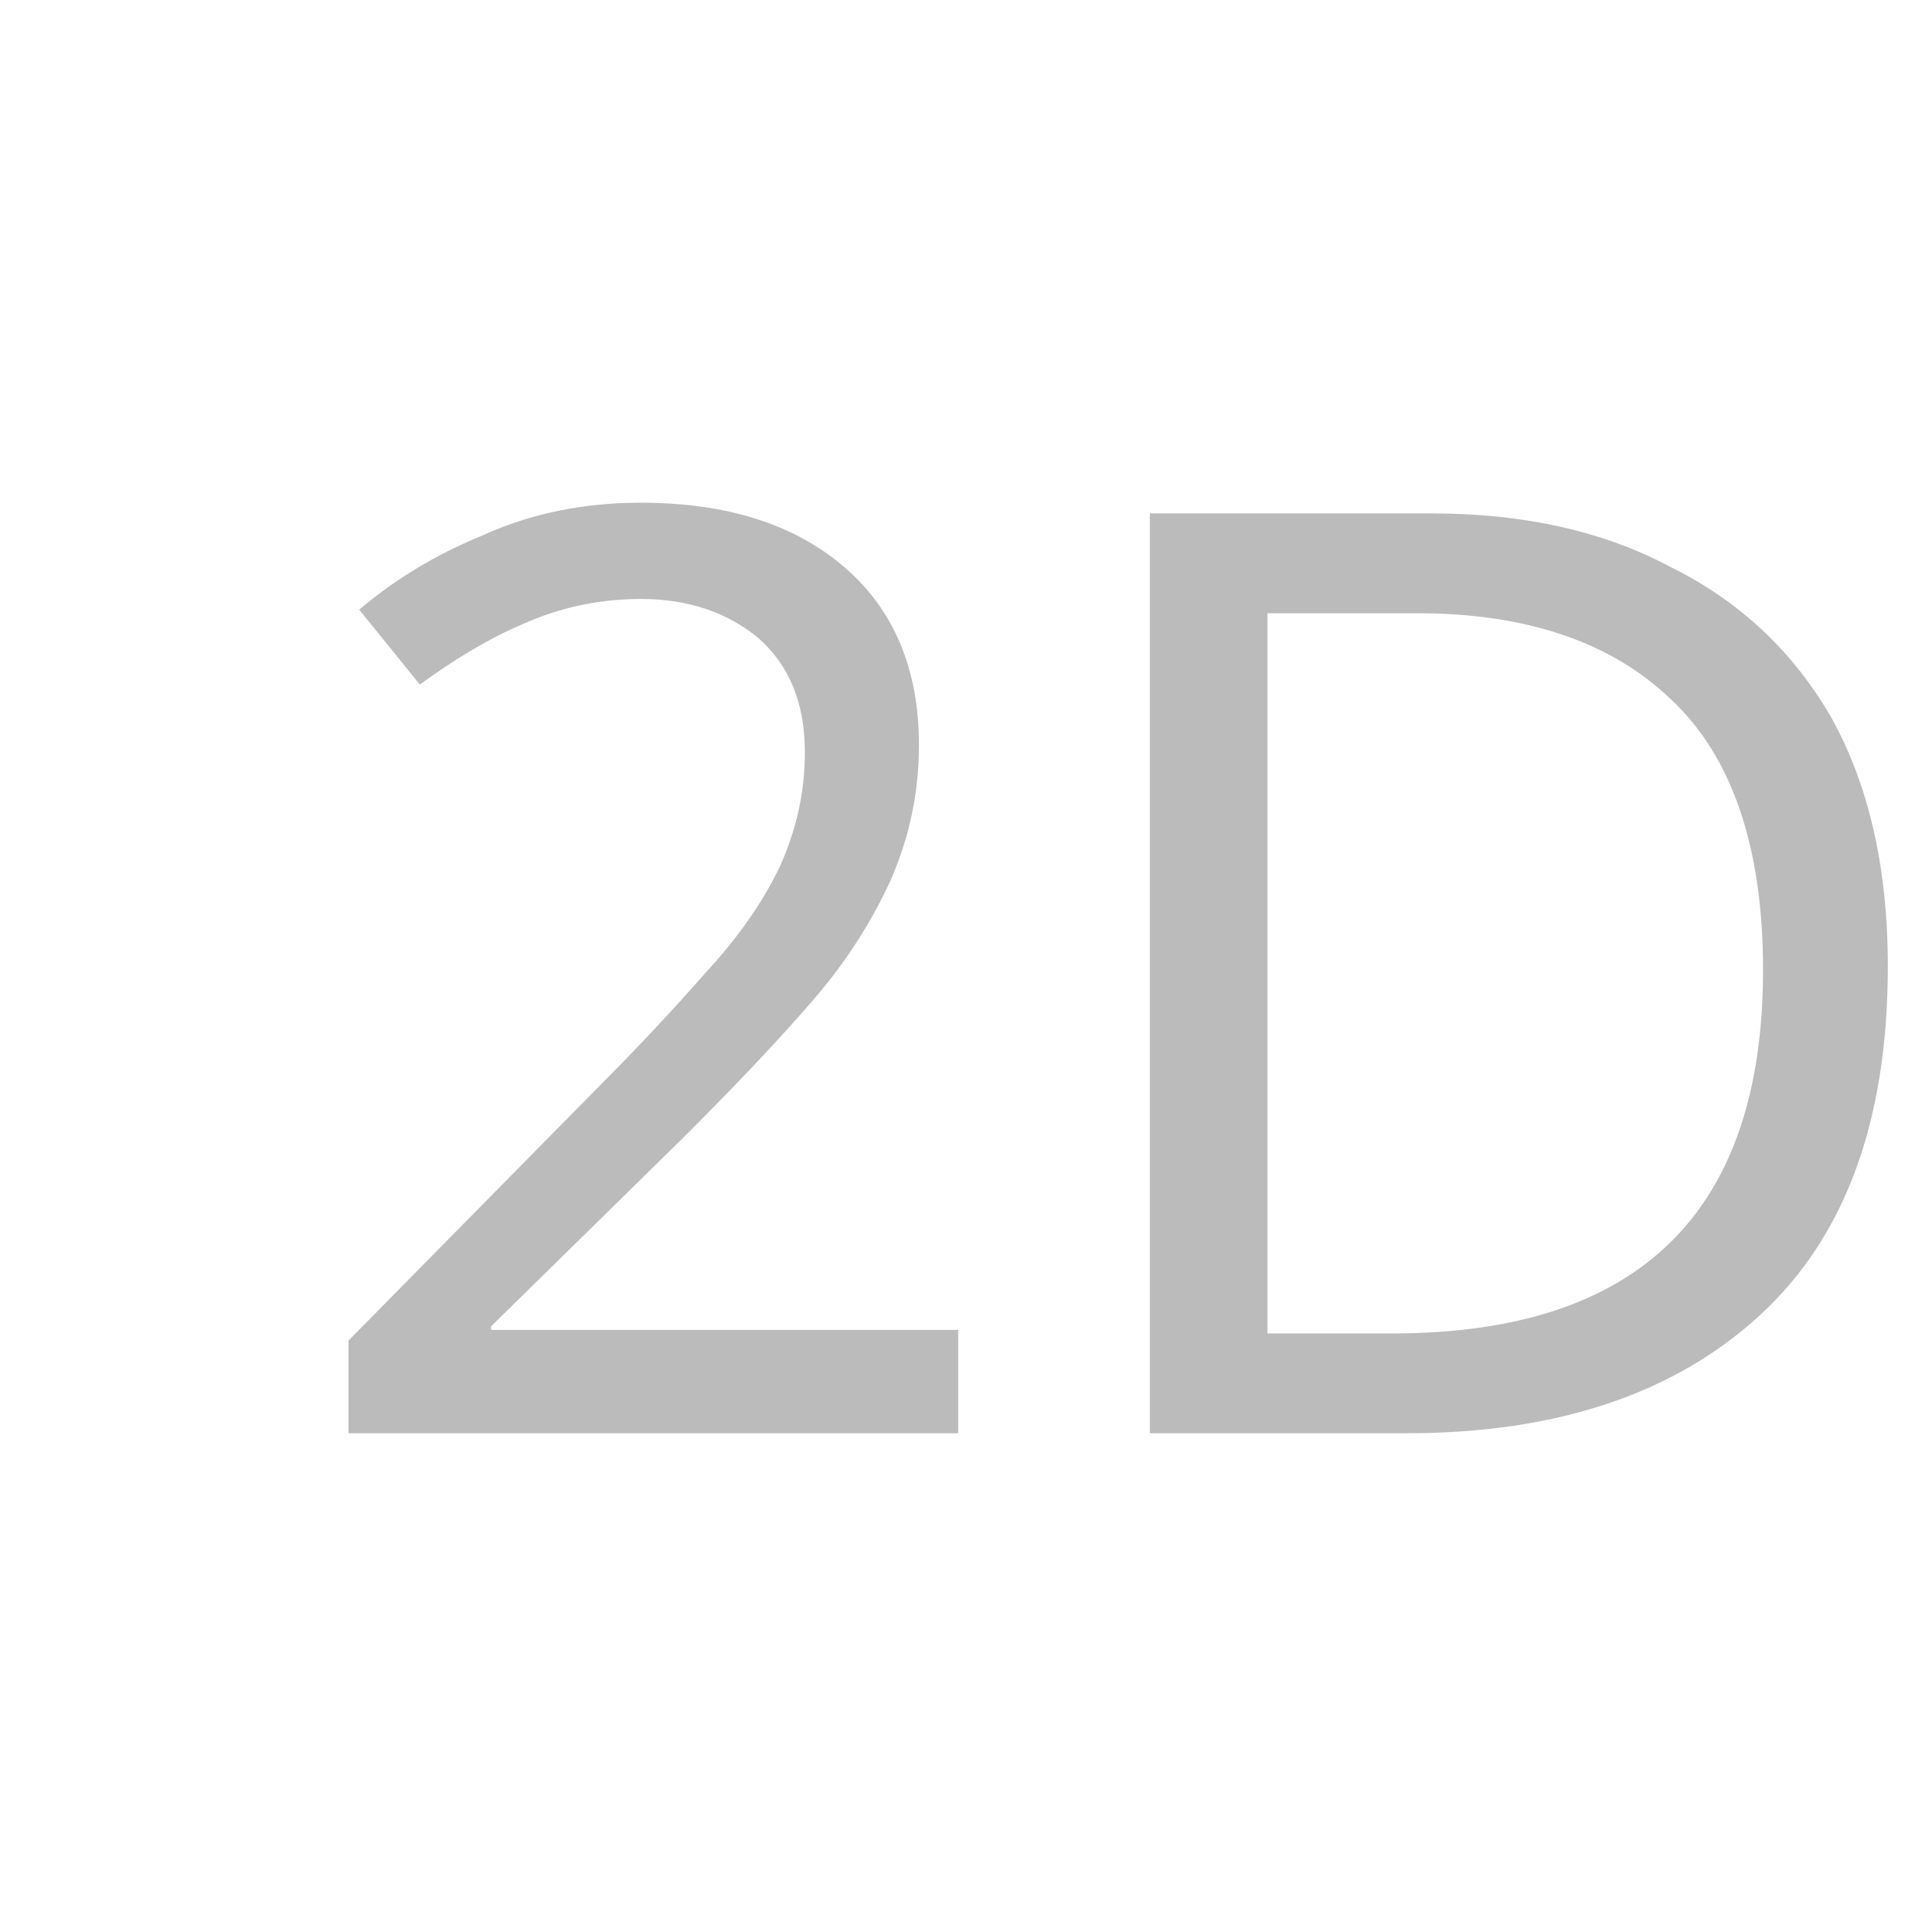
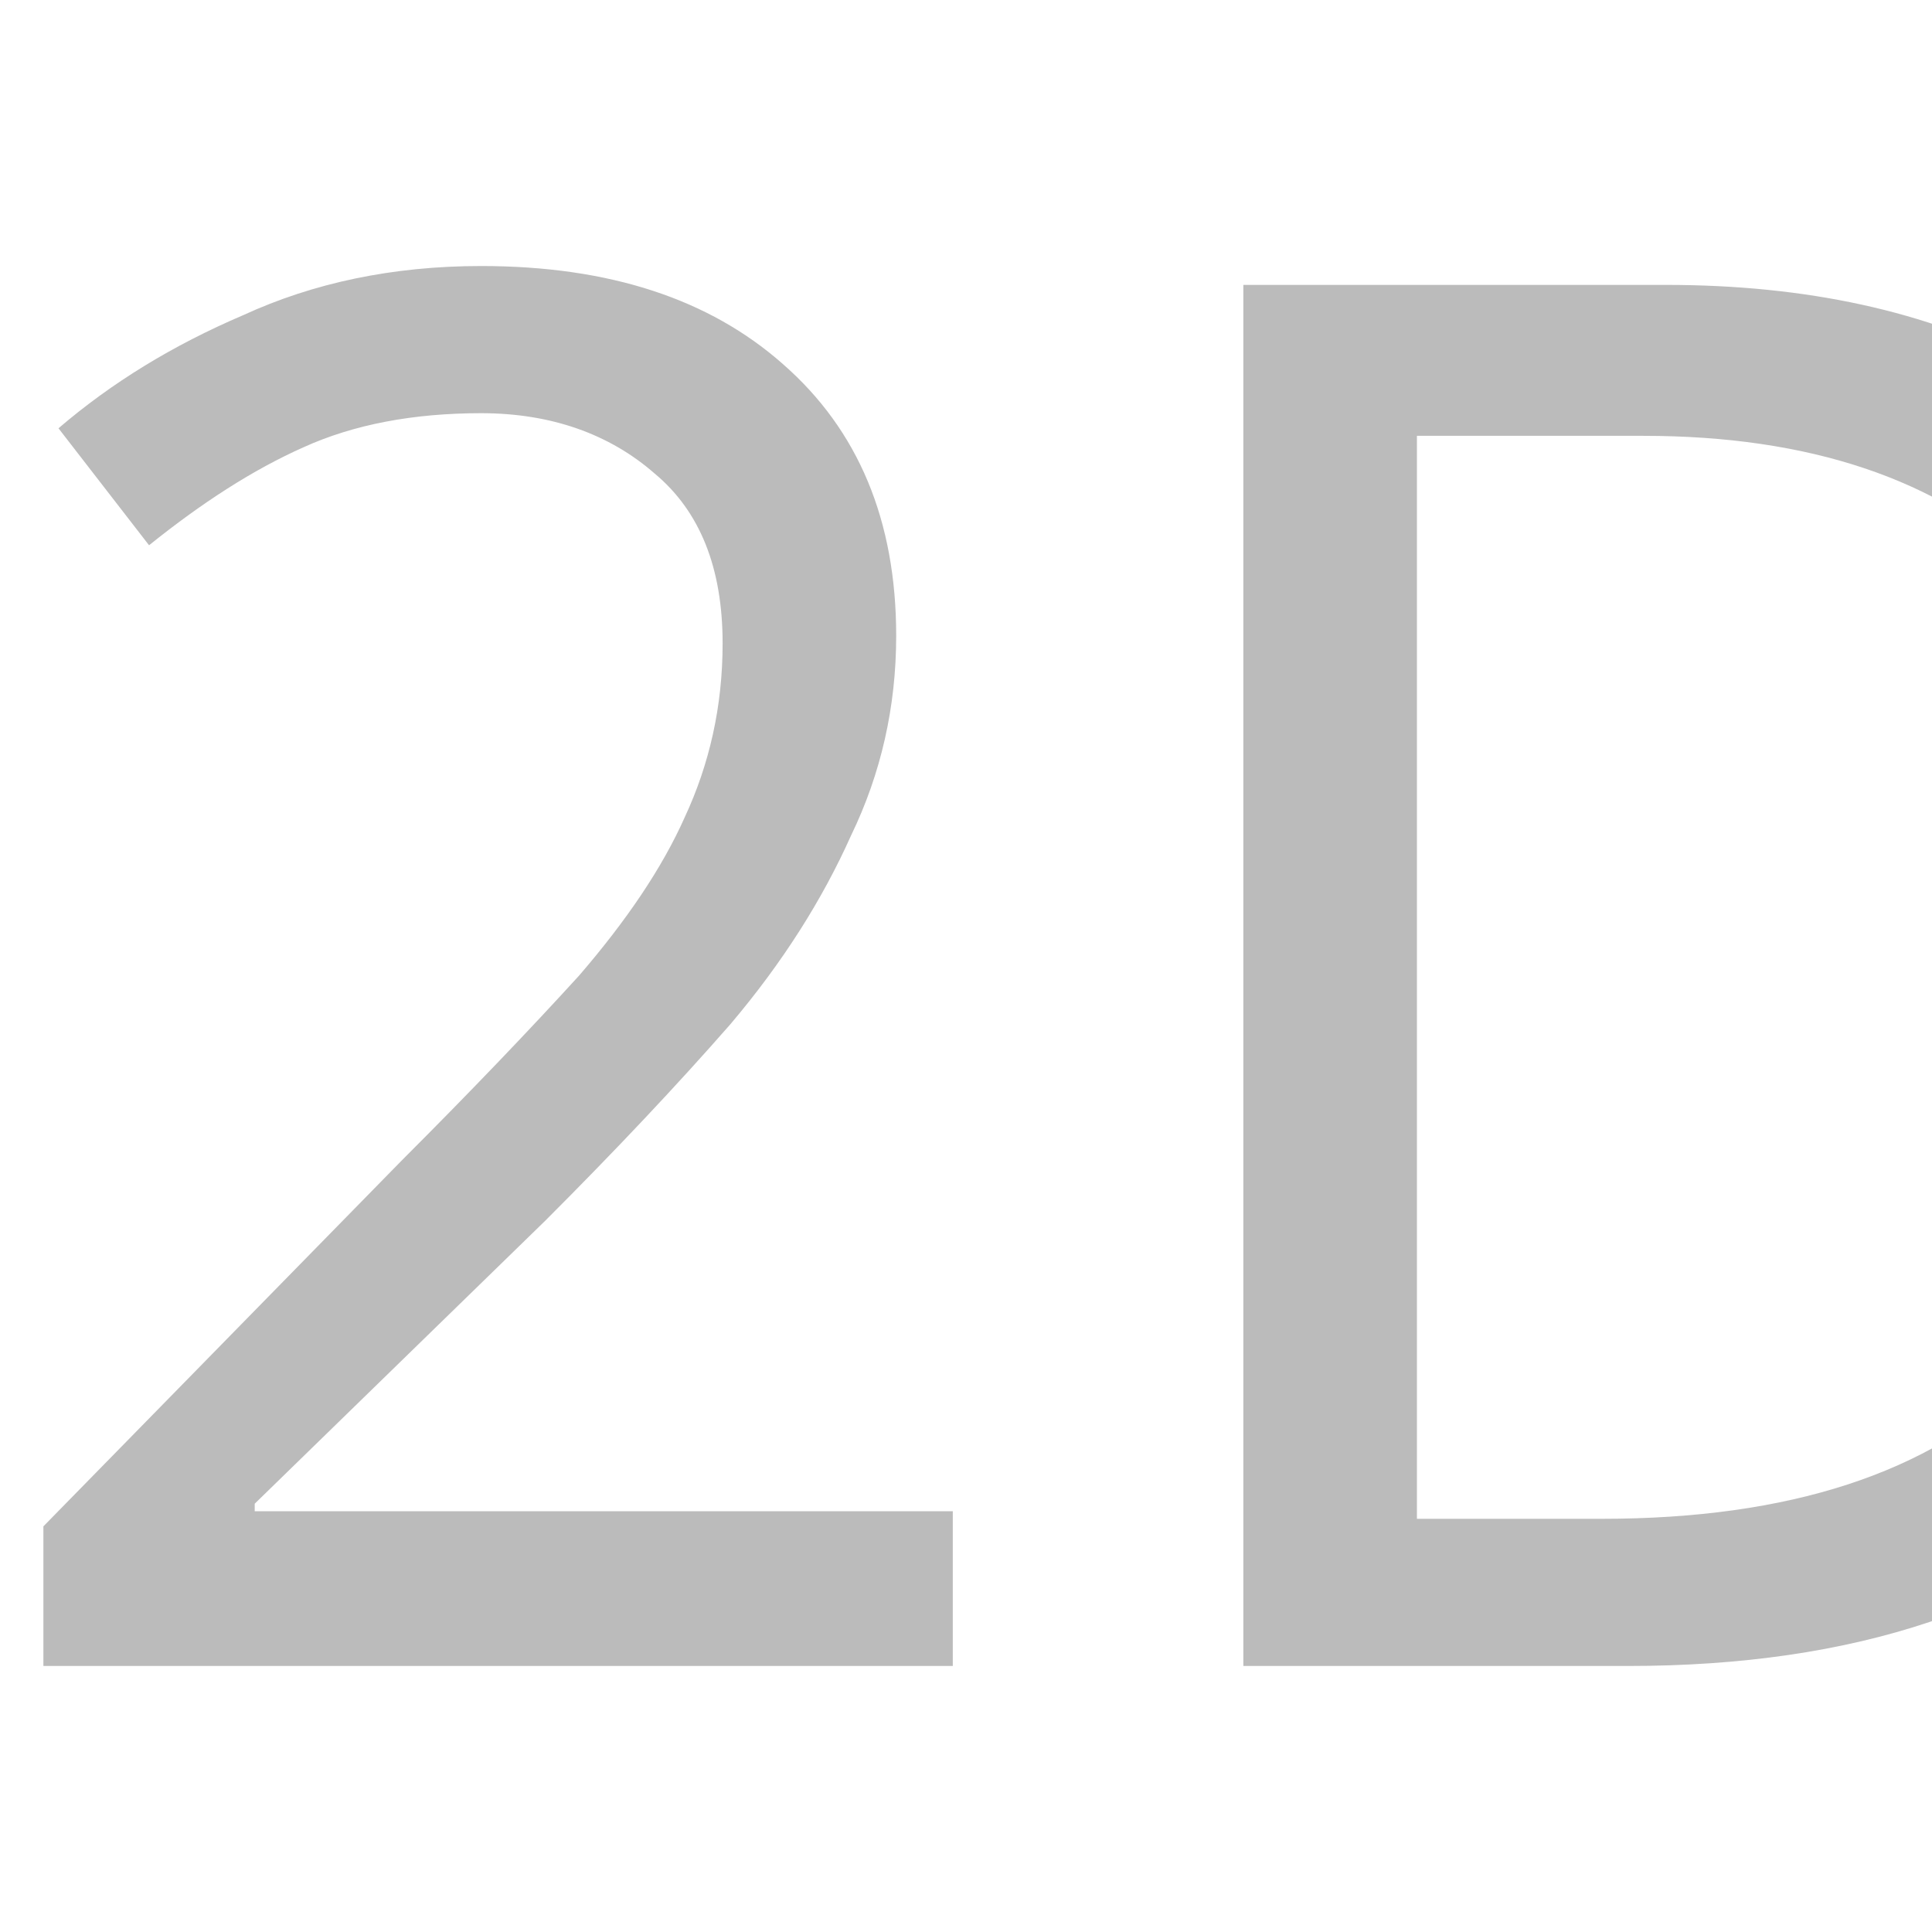
- <svg xmlns="http://www.w3.org/2000/svg" width="32" height="32" version="1.1" viewBox="0 0 8.467 8.467">
-   <text x="1.262" y="6.28" fill="#bbb" font-family="'Blogger Sans'" font-size="5.645px" stroke-width=".265" letter-spacing="0px" word-spacing="0px" style="line-height:1.1" xml:space="preserve">2D</text>
+ <svg xmlns="http://www.w3.org/2000/svg" width="32" height="32" version="1.1" viewBox="0 0 8 8">
+   <text x="-0.212" y="6.9" fill="#bbb" font-family="'Blogger Sans'" font-size="8px" letter-spacing="0px" stroke-width=".265" word-spacing="0px" style="line-height:1.1" xml:space="preserve">2D</text>
</svg>
